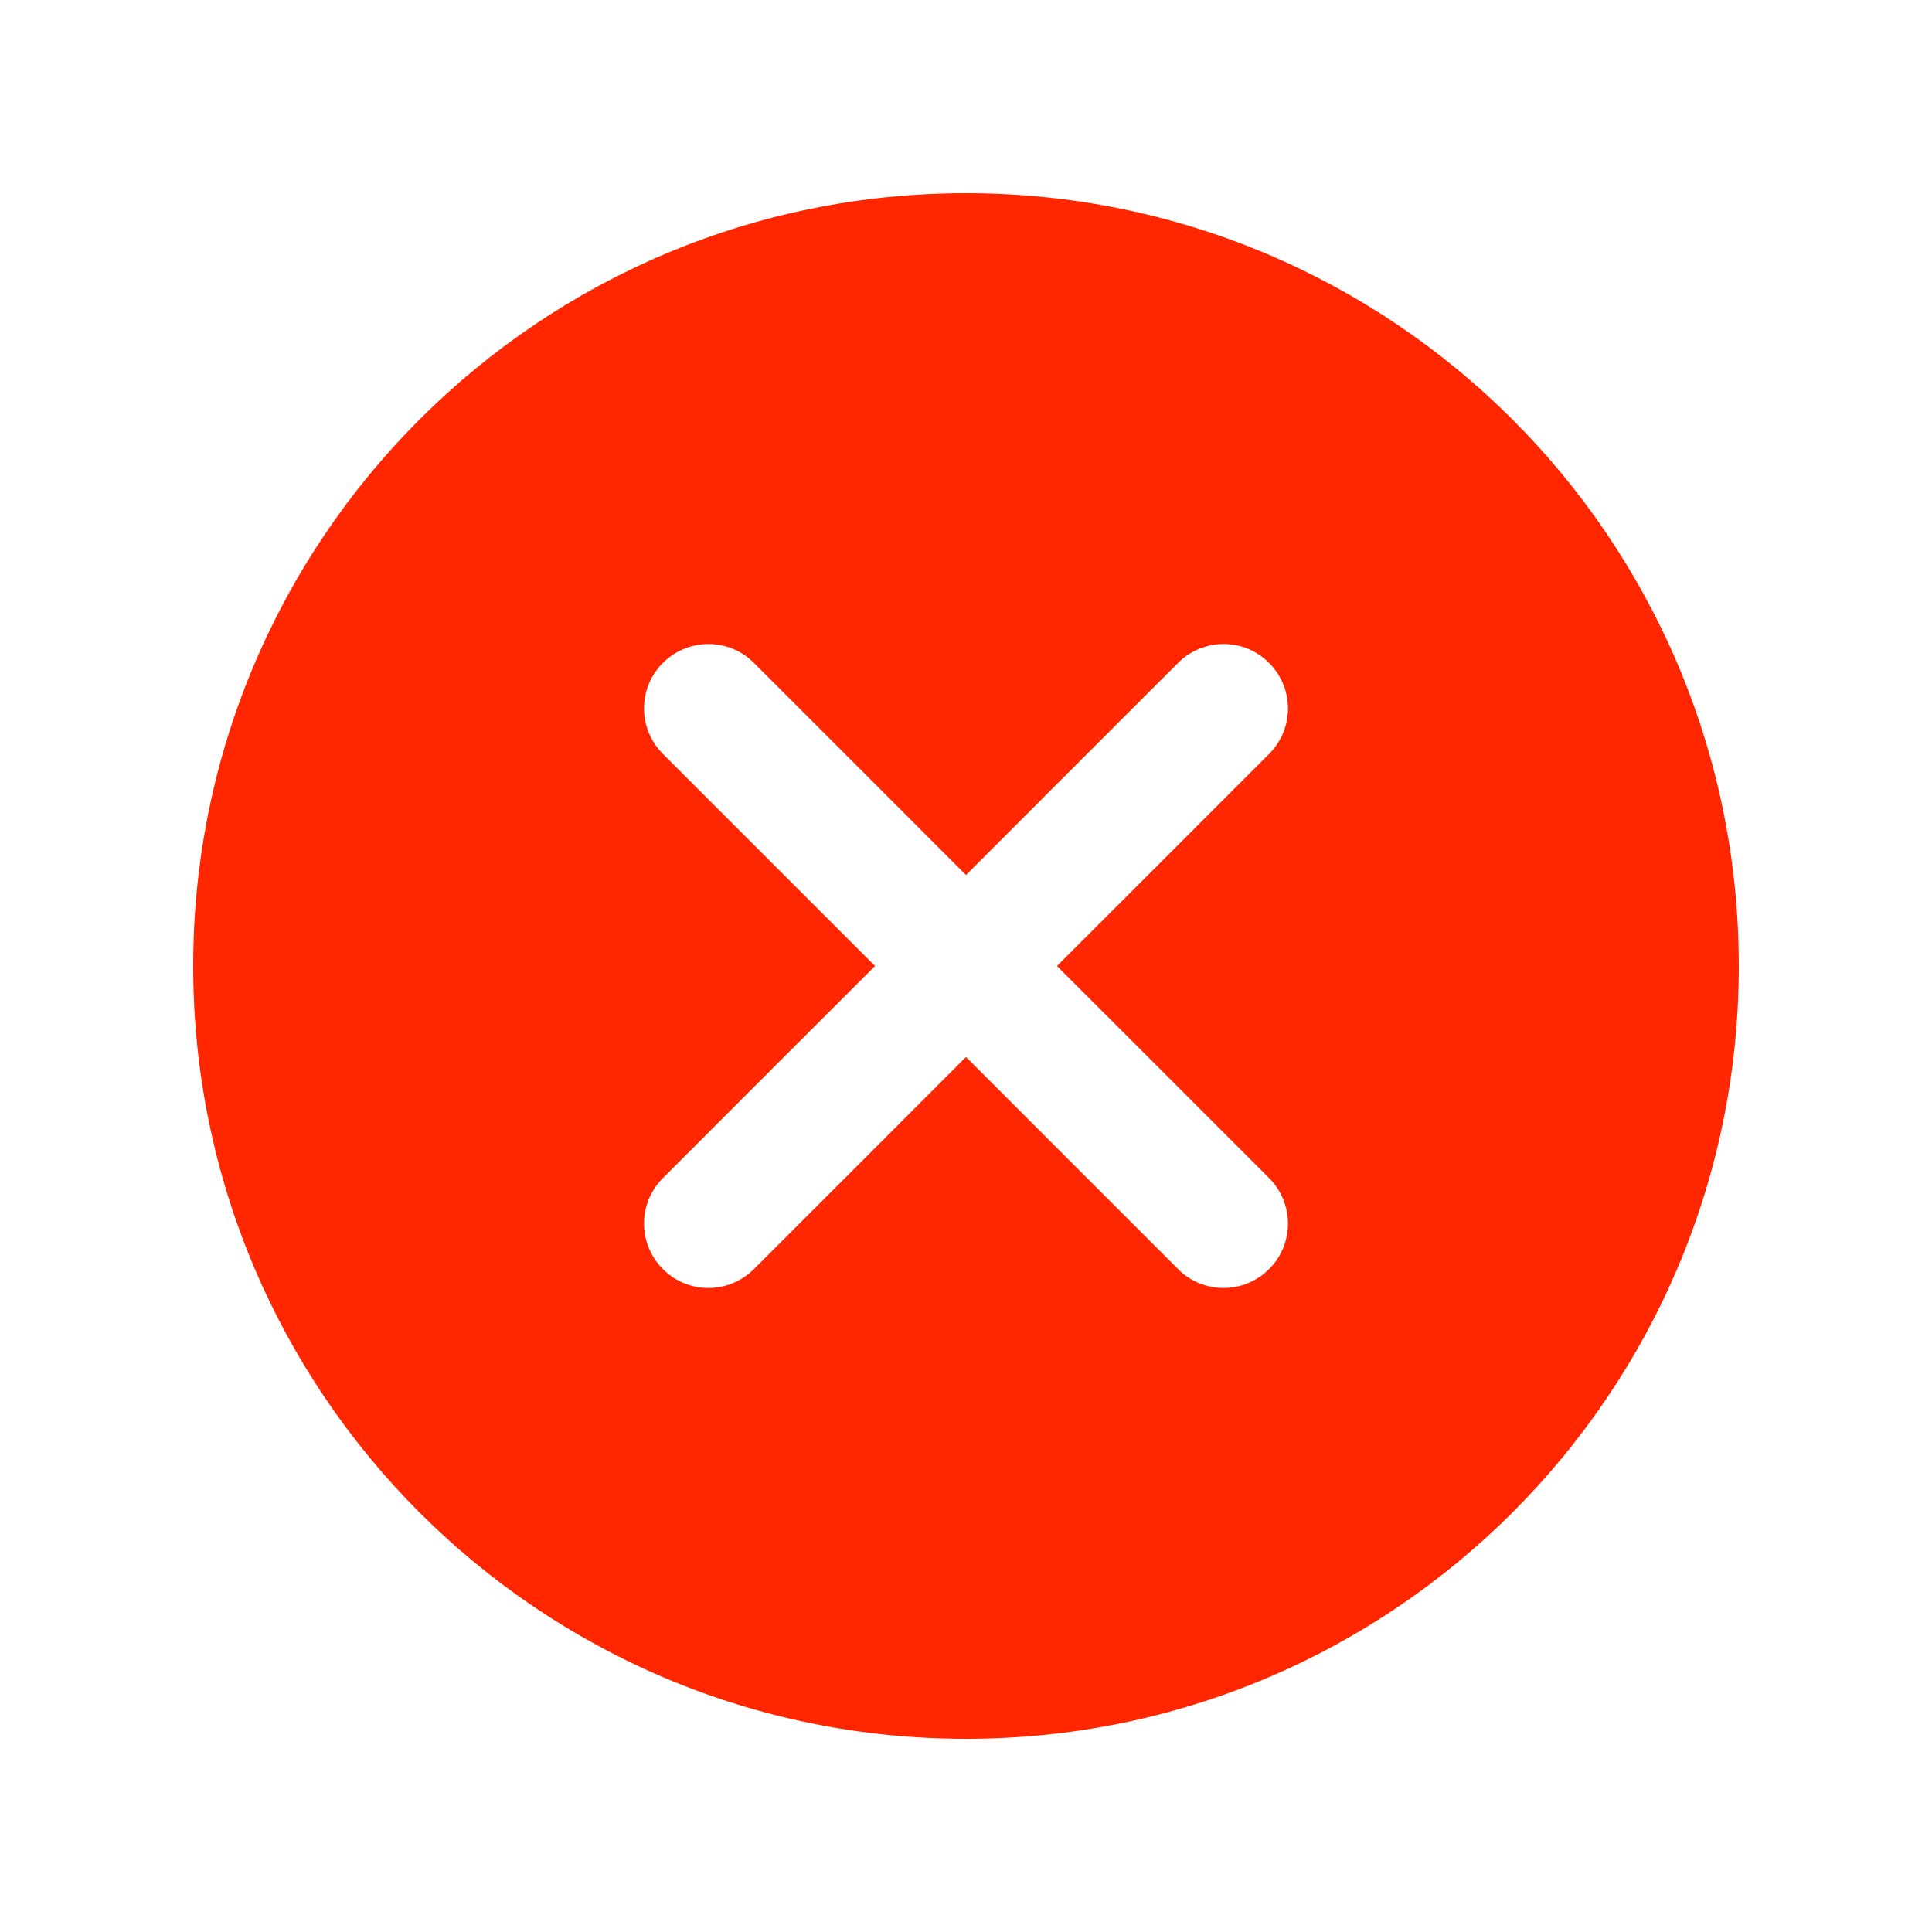
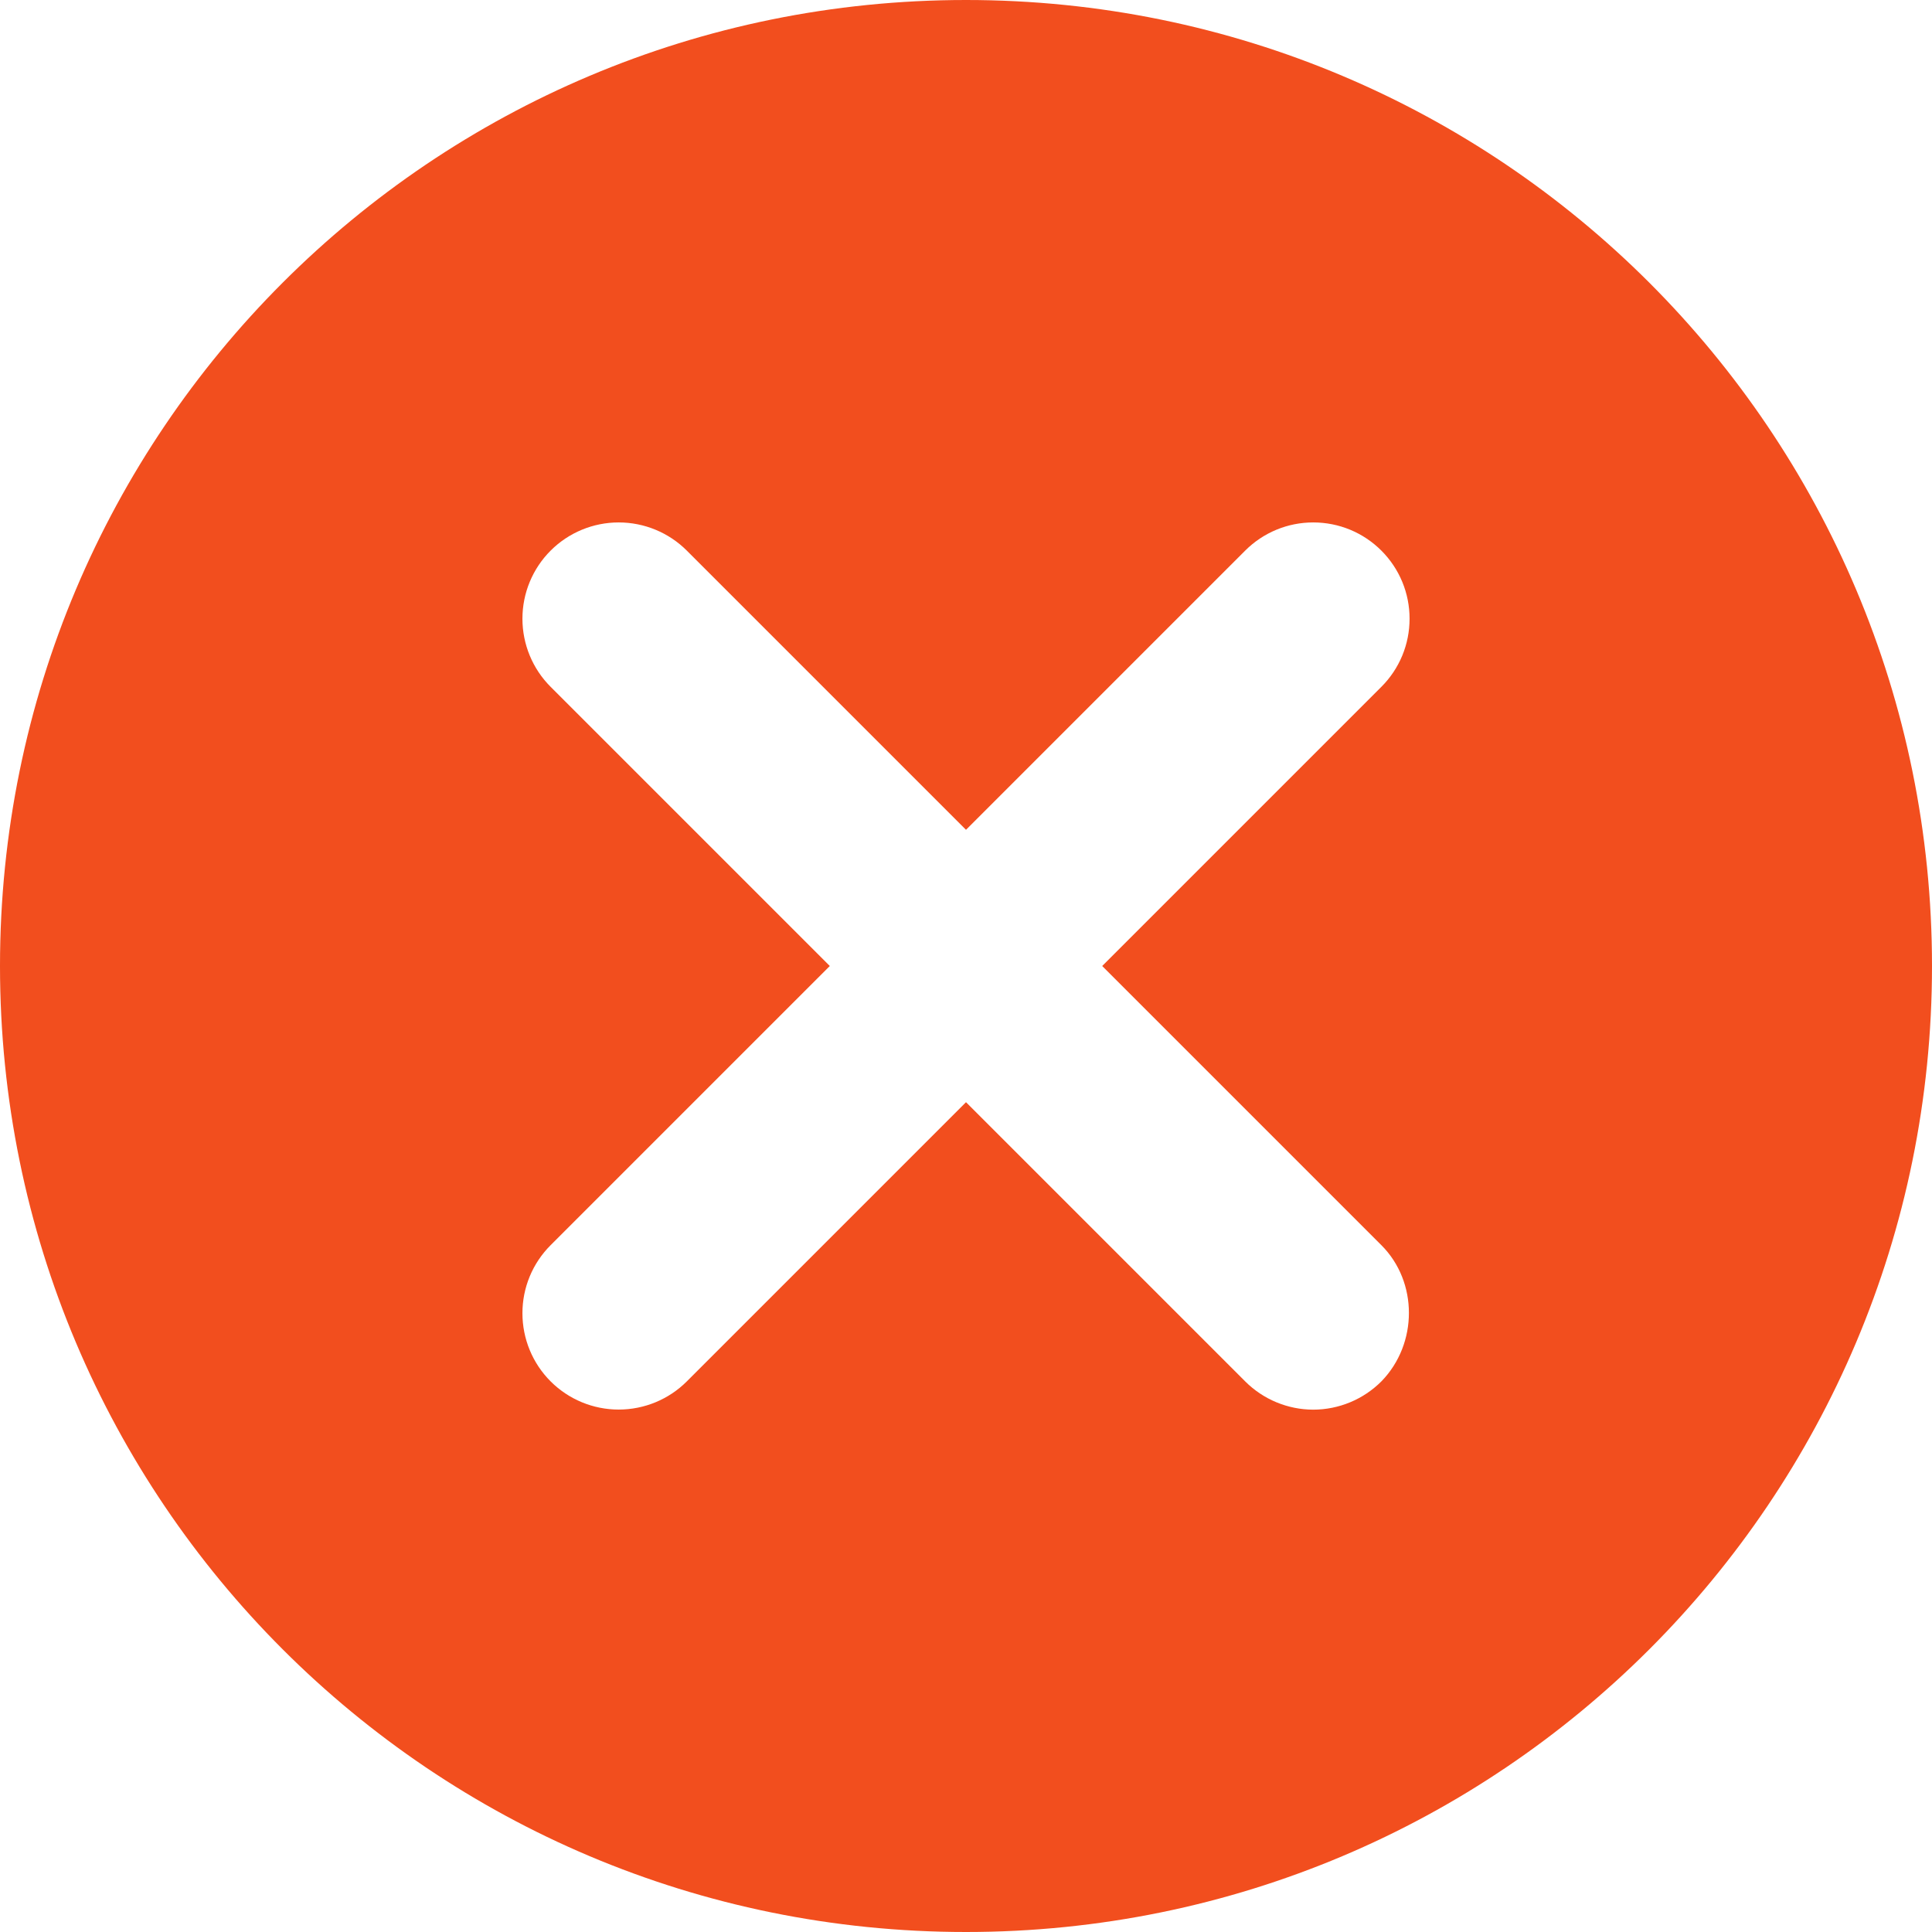
- <svg xmlns="http://www.w3.org/2000/svg" width="50pt" height="50pt" viewBox="0 0 50 50" version="1.1">
-   <g id="surface6130">
-     <path style=" stroke:none;fill-rule:nonzero;fill:rgb(100%,14.902%,0%);fill-opacity:1;" d="M 25 5 C 13.953 5 5 13.953 5 25 C 5 36.047 13.953 45 25 45 C 36.047 45 45 36.047 45 25 C 45 13.953 36.047 5 25 5 Z M 27.355 25 C 27.355 25 32.59 30.23 32.844 30.488 C 33.496 31.141 33.496 32.195 32.844 32.844 C 32.191 33.496 31.137 33.496 30.488 32.844 C 30.23 32.59 25 27.355 25 27.355 C 25 27.355 19.77 32.59 19.512 32.844 C 18.859 33.496 17.805 33.496 17.156 32.844 C 16.504 32.191 16.504 31.137 17.156 30.488 C 17.41 30.23 22.645 25 22.645 25 C 22.645 25 17.41 19.77 17.156 19.512 C 16.504 18.859 16.504 17.805 17.156 17.156 C 17.809 16.504 18.863 16.504 19.512 17.156 C 19.77 17.41 25 22.645 25 22.645 C 25 22.645 30.23 17.41 30.488 17.156 C 31.141 16.504 32.195 16.504 32.844 17.156 C 33.496 17.809 33.496 18.863 32.844 19.512 C 32.59 19.77 27.355 25 27.355 25 Z M 27.355 25 " />
-   </g>
+ <svg xmlns="http://www.w3.org/2000/svg" width="22" height="22" viewBox="0 0 22 22" fill="none">
+   <path d="M11 0C4.917 0 0 4.917 0 11C0 17.083 4.917 22 11 22C17.083 22 22 17.083 22 11C22 4.917 17.083 0 11 0ZM15.73 15.73C15.628 15.832 15.507 15.913 15.374 15.968C15.241 16.023 15.099 16.052 14.954 16.052C14.81 16.052 14.668 16.023 14.535 15.968C14.402 15.913 14.281 15.832 14.179 15.73L11 12.551L7.821 15.73C7.615 15.936 7.336 16.051 7.045 16.051C6.755 16.051 6.476 15.936 6.27 15.73C6.064 15.524 5.949 15.245 5.949 14.954C5.949 14.81 5.977 14.668 6.032 14.535C6.087 14.402 6.168 14.281 6.27 14.179L9.449 11L6.27 7.821C6.064 7.615 5.949 7.336 5.949 7.045C5.949 6.755 6.064 6.476 6.27 6.27C6.476 6.064 6.755 5.949 7.045 5.949C7.336 5.949 7.615 6.064 7.821 6.27L11 9.449L14.179 6.27C14.281 6.168 14.402 6.087 14.535 6.032C14.668 5.977 14.81 5.949 14.954 5.949C15.098 5.949 15.241 5.977 15.374 6.032C15.507 6.087 15.628 6.168 15.73 6.27C15.832 6.372 15.913 6.493 15.968 6.626C16.023 6.759 16.051 6.901 16.051 7.045C16.051 7.19 16.023 7.332 15.968 7.465C15.913 7.598 15.832 7.719 15.73 7.821L12.551 11L15.73 14.179C16.148 14.597 16.148 15.301 15.73 15.73Z" fill="#F24E1E" />
</svg>
